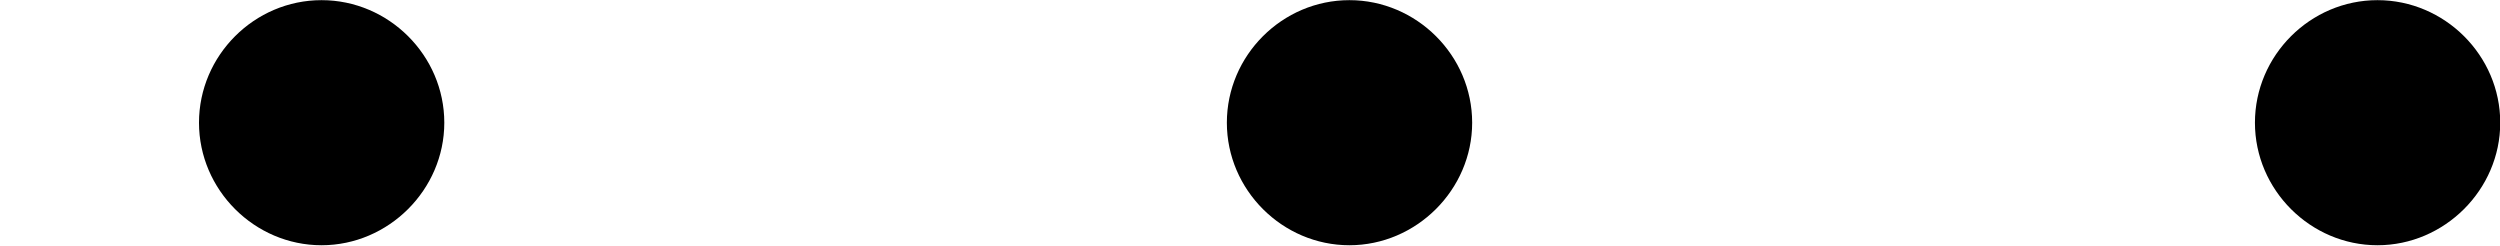
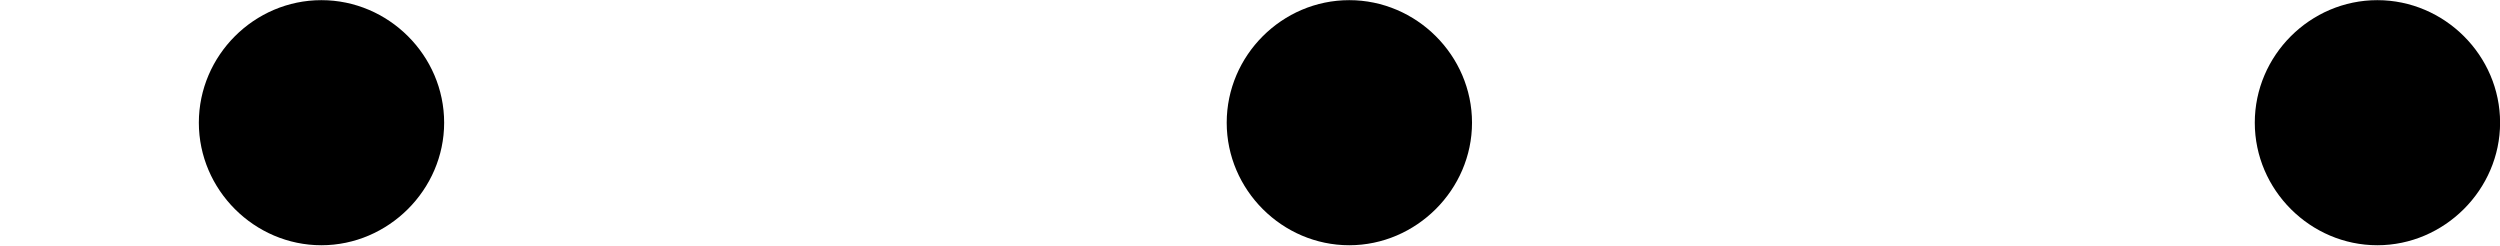
- <svg xmlns="http://www.w3.org/2000/svg" xmlns:xlink="http://www.w3.org/1999/xlink" version="1.1" width="16.508pt" height="1.619pt" viewBox="64.878 174.474 16.508 1.619">
+ <svg xmlns="http://www.w3.org/2000/svg" xmlns:xlink="http://www.w3.org/1999/xlink" version="1.1" width="16.508pt" height="1.619pt" viewBox="68.421 174.474 16.508 1.619">
  <defs>
    <path id="g18-58" d="M2.095-.578C2.095-.895 1.833-1.156 1.516-1.156S.938-.895 .938-.578S1.2 0 1.516 0S2.095-.262 2.095-.578Z" />
  </defs>
  <g id="page1" transform="matrix(1.4 0 0 1.4 0 0)">
-     <use x="46.342" y="125.781" xlink:href="#g18-58" />
-     <use x="51.19" y="125.781" xlink:href="#g18-58" />
-     <use x="56.039" y="125.781" xlink:href="#g18-58" />
+     <use x="48.872" y="125.781" xlink:href="#g18-58" />
+     <use x="53.72" y="125.781" xlink:href="#g18-58" />
+     <use x="58.569" y="125.781" xlink:href="#g18-58" />
  </g>
</svg>
